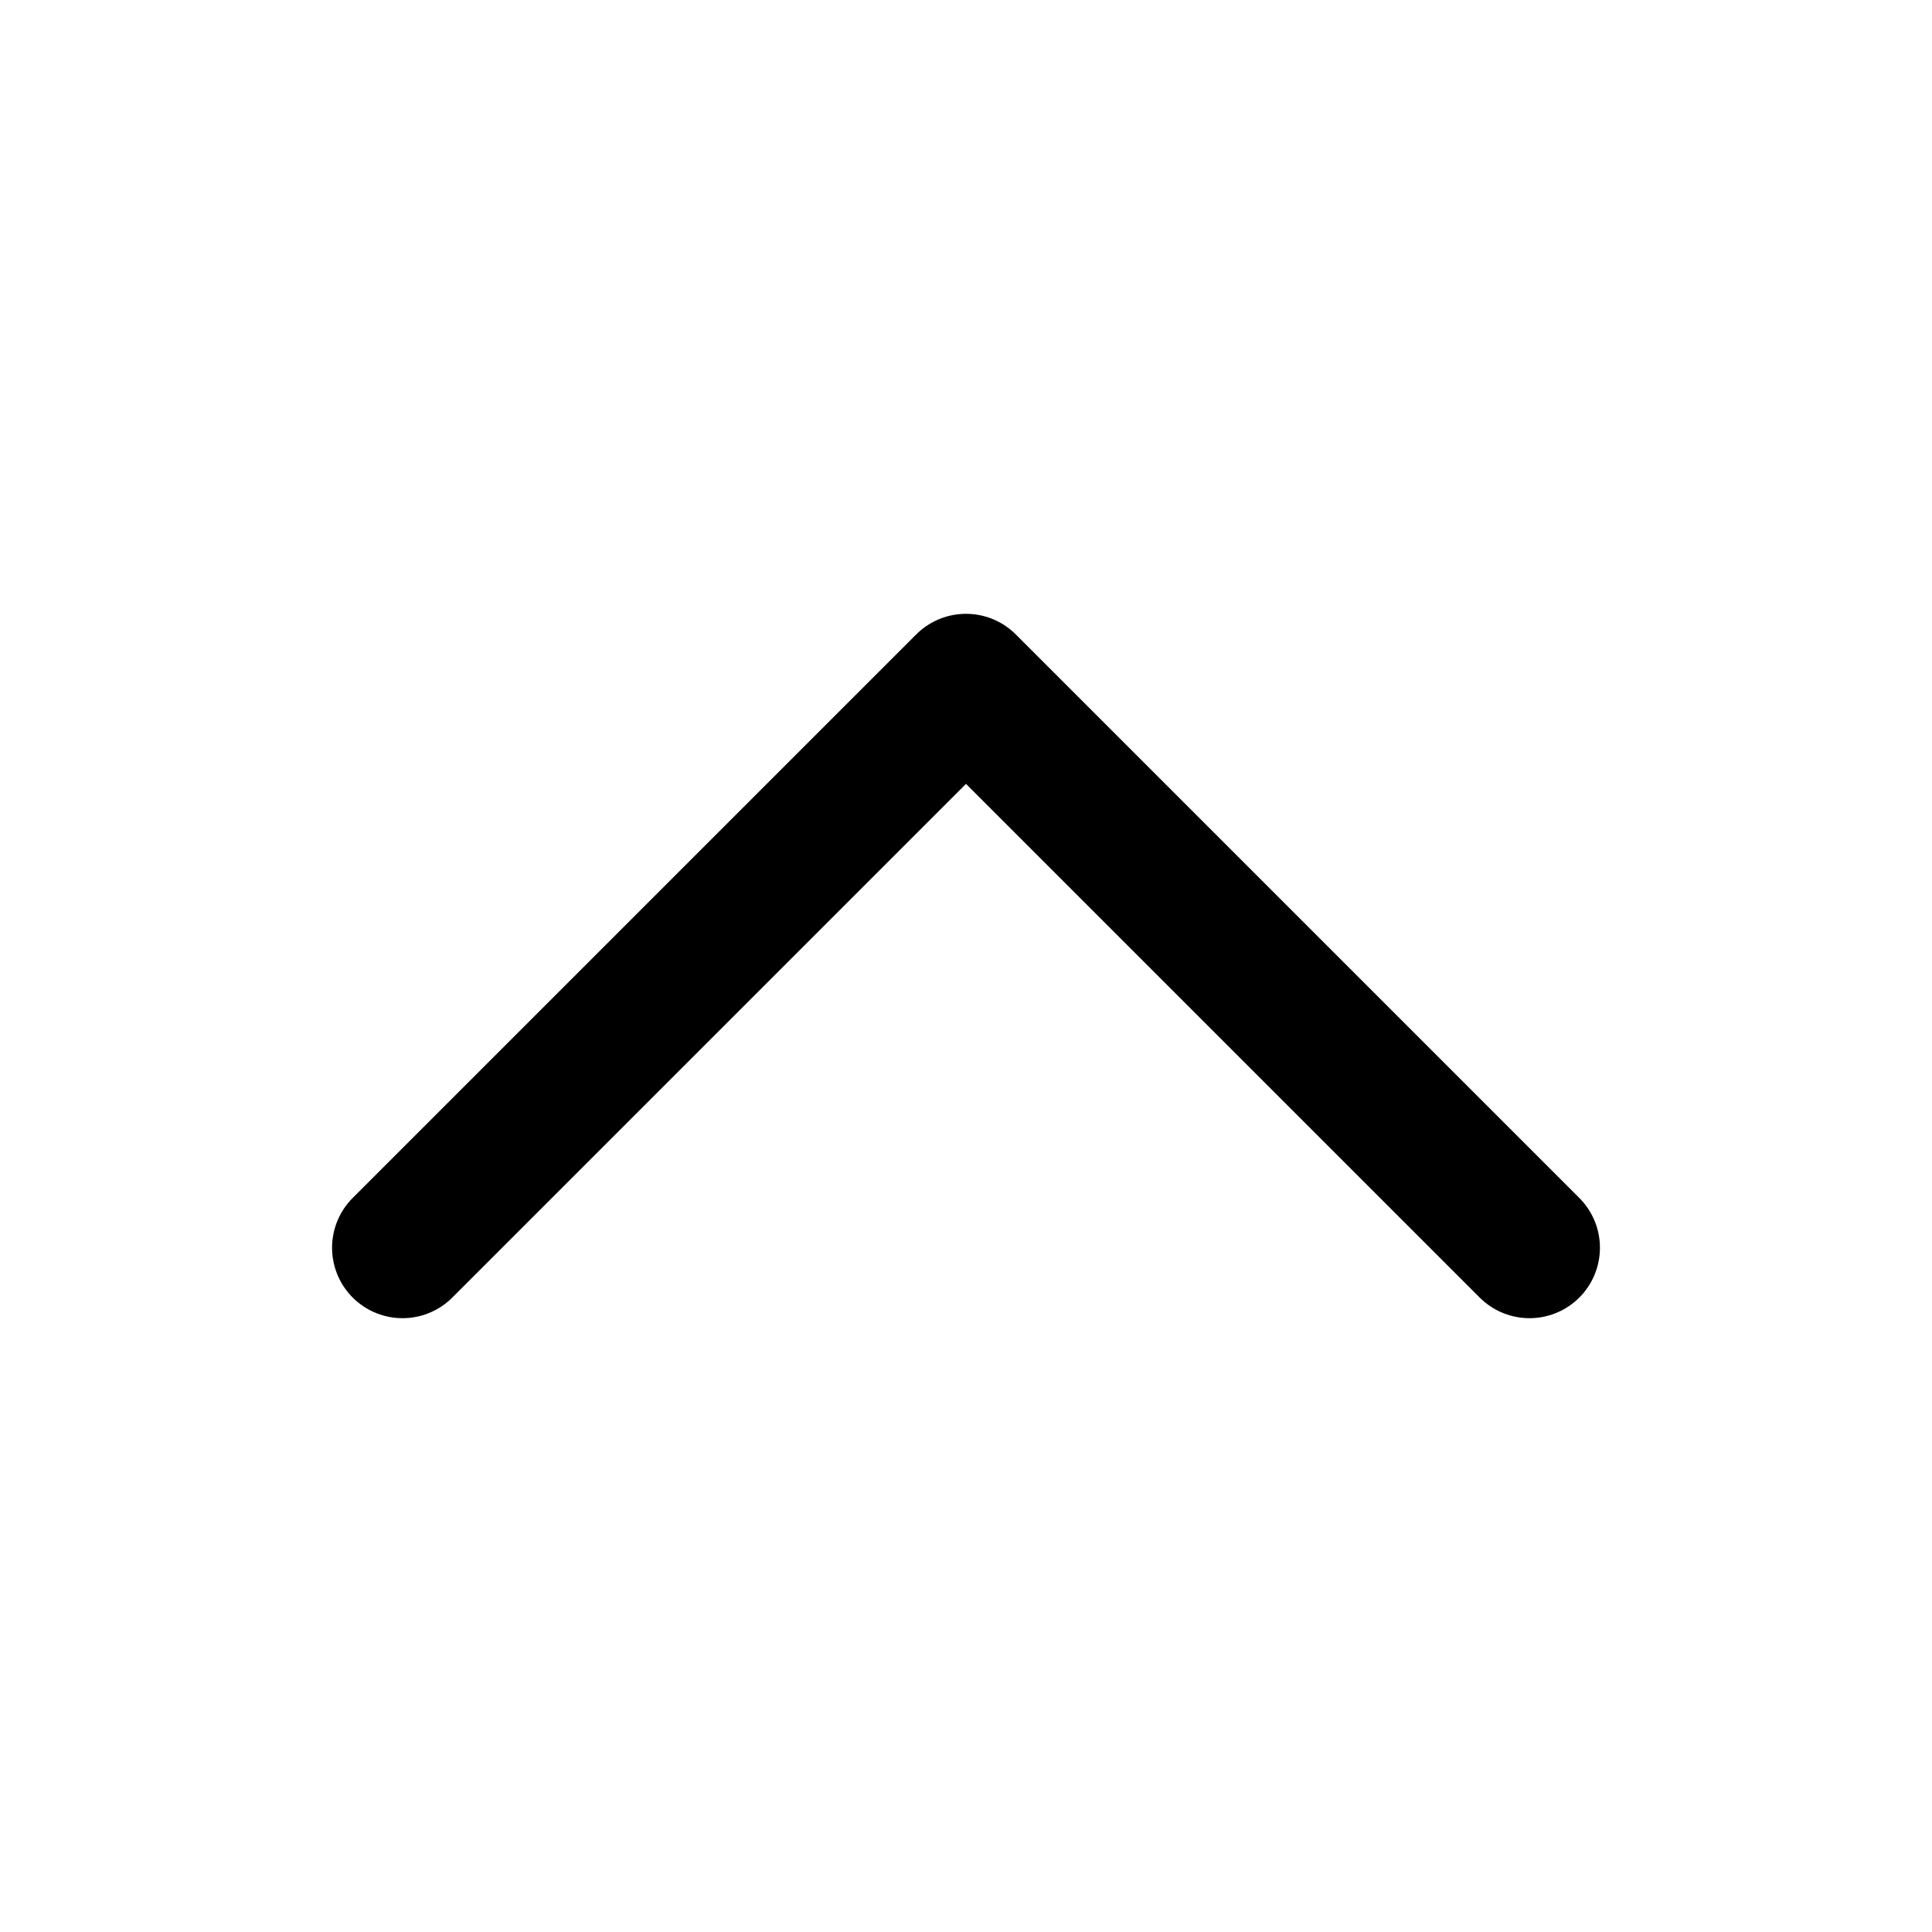
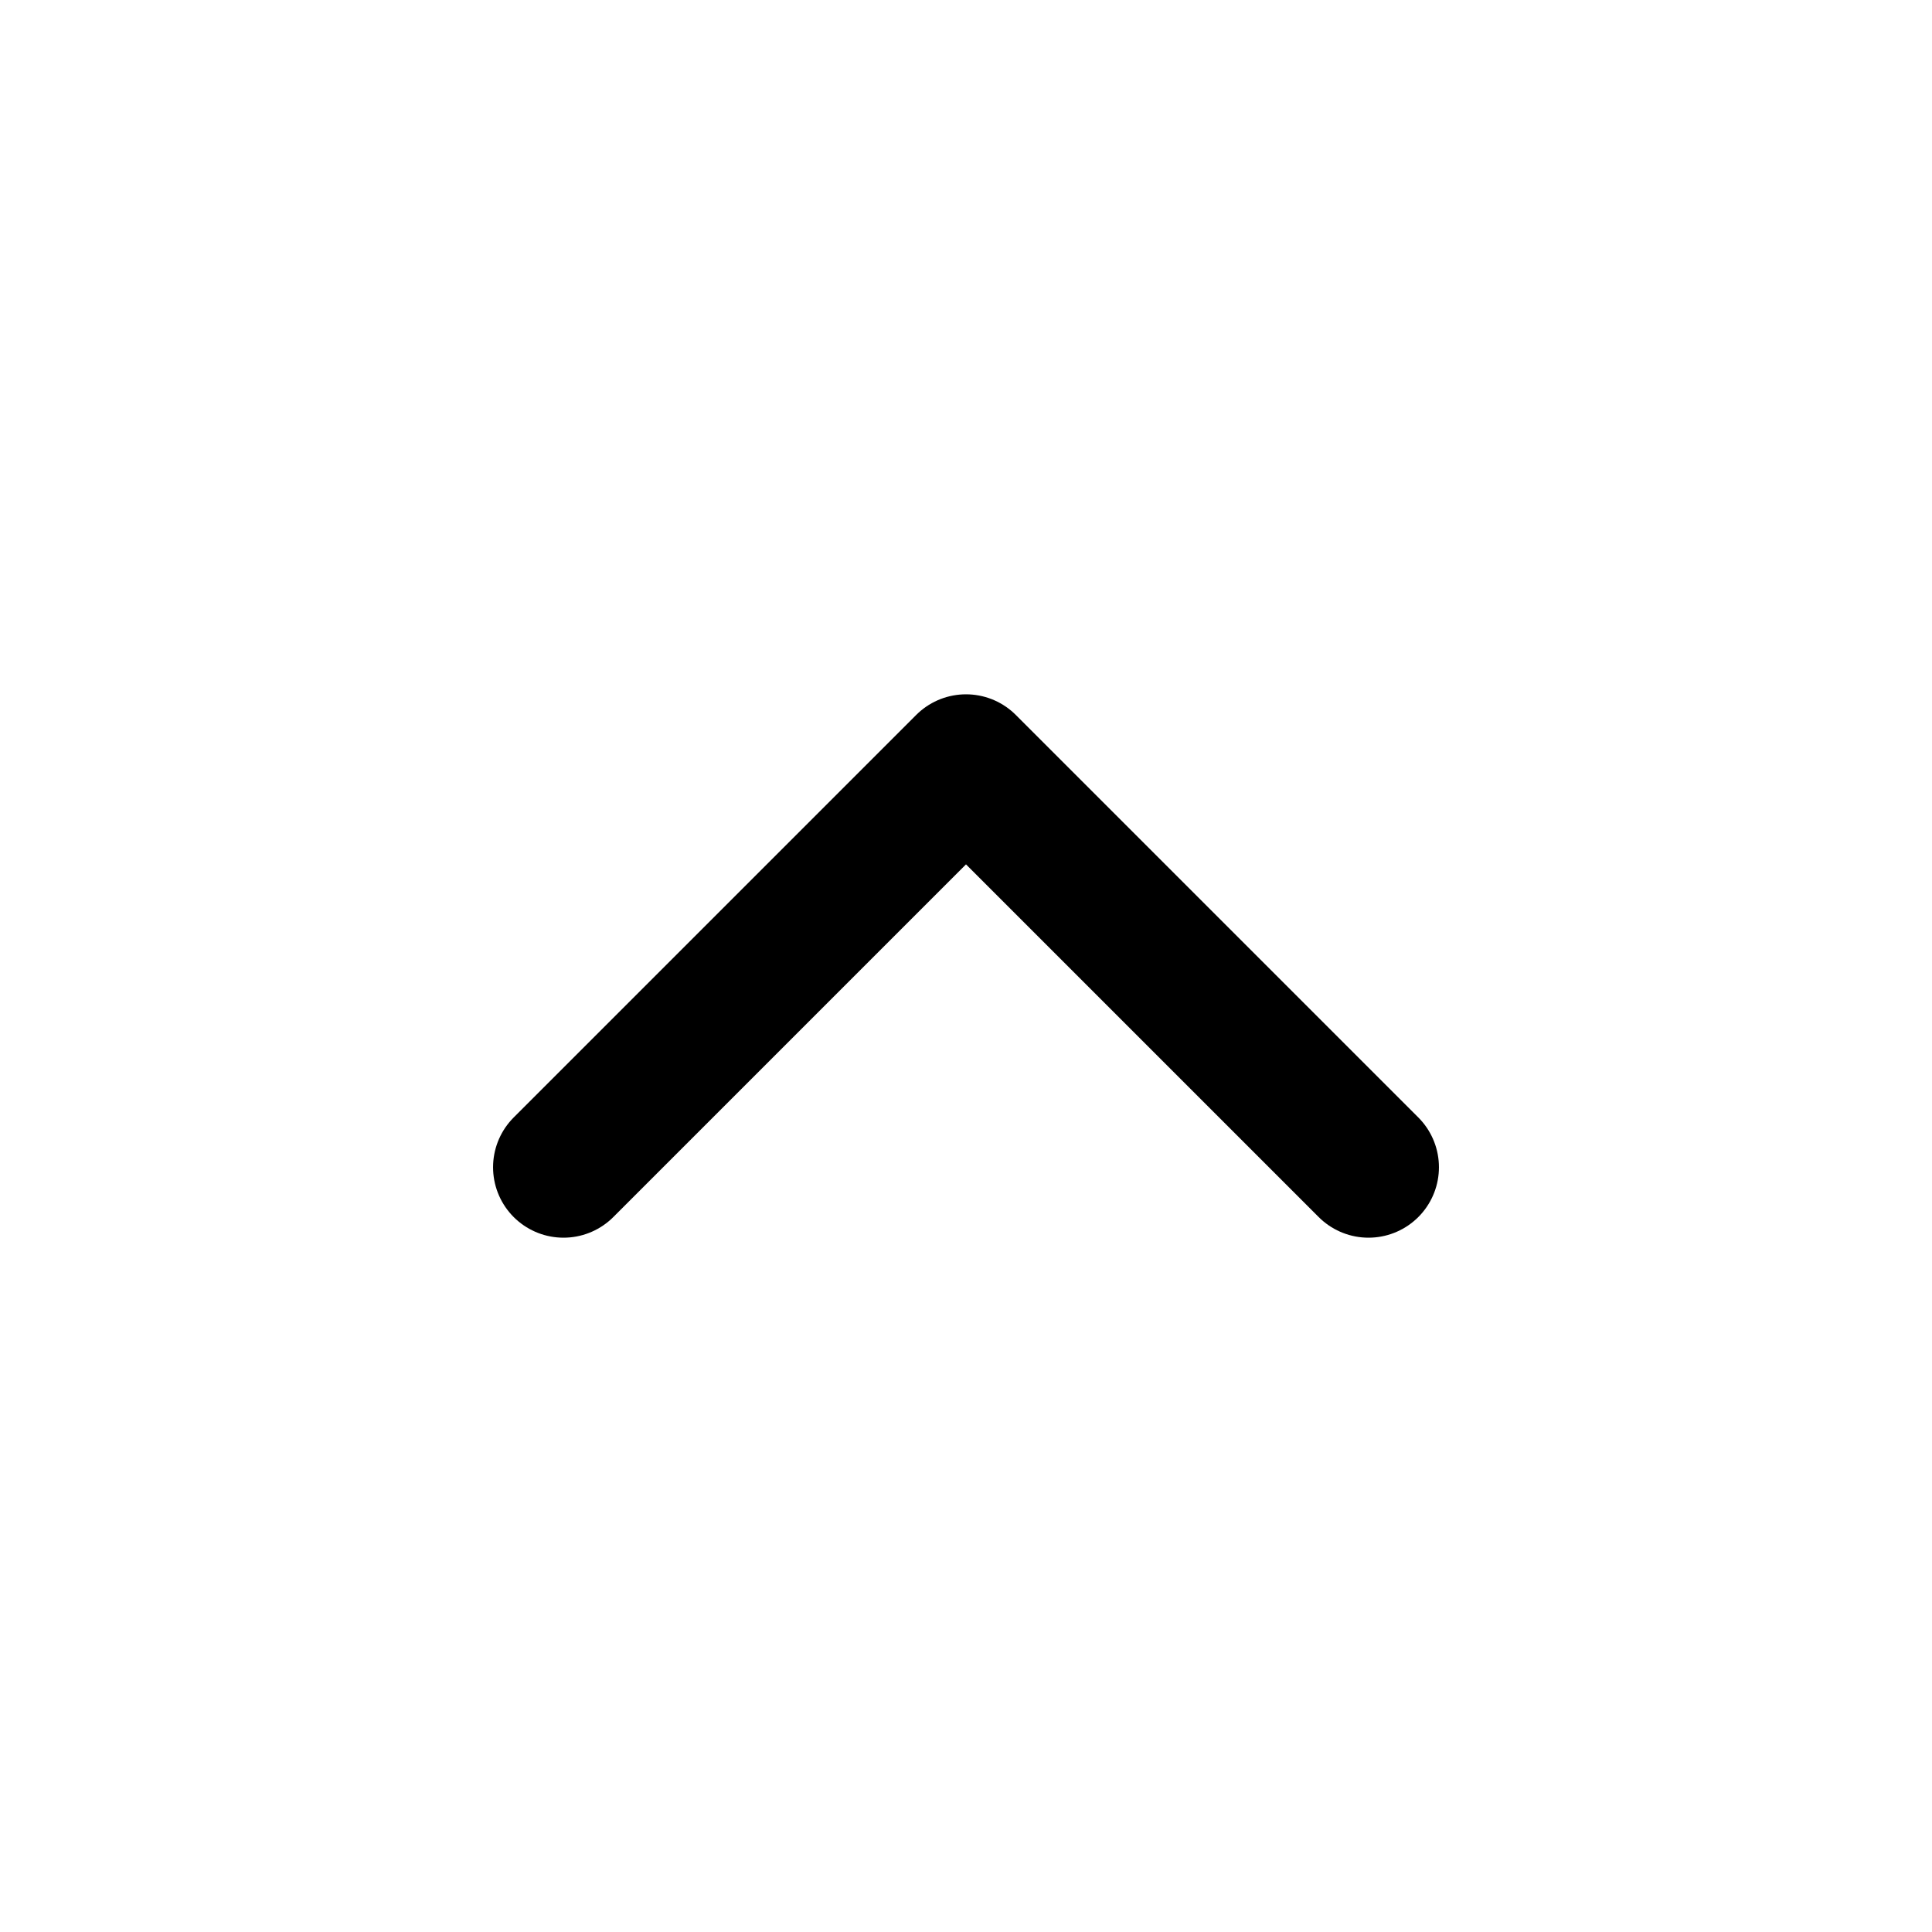
<svg xmlns="http://www.w3.org/2000/svg" width="24" height="24" viewBox="0 0 24 24" fill="none" stroke="#000" stroke-width="1.75" stroke-linecap="round" stroke-linejoin="round">
-   <path d="m5 15.5 7-7 7 7" />
+   <path d="m7 14.5 5-5 5 5" />
</svg>
